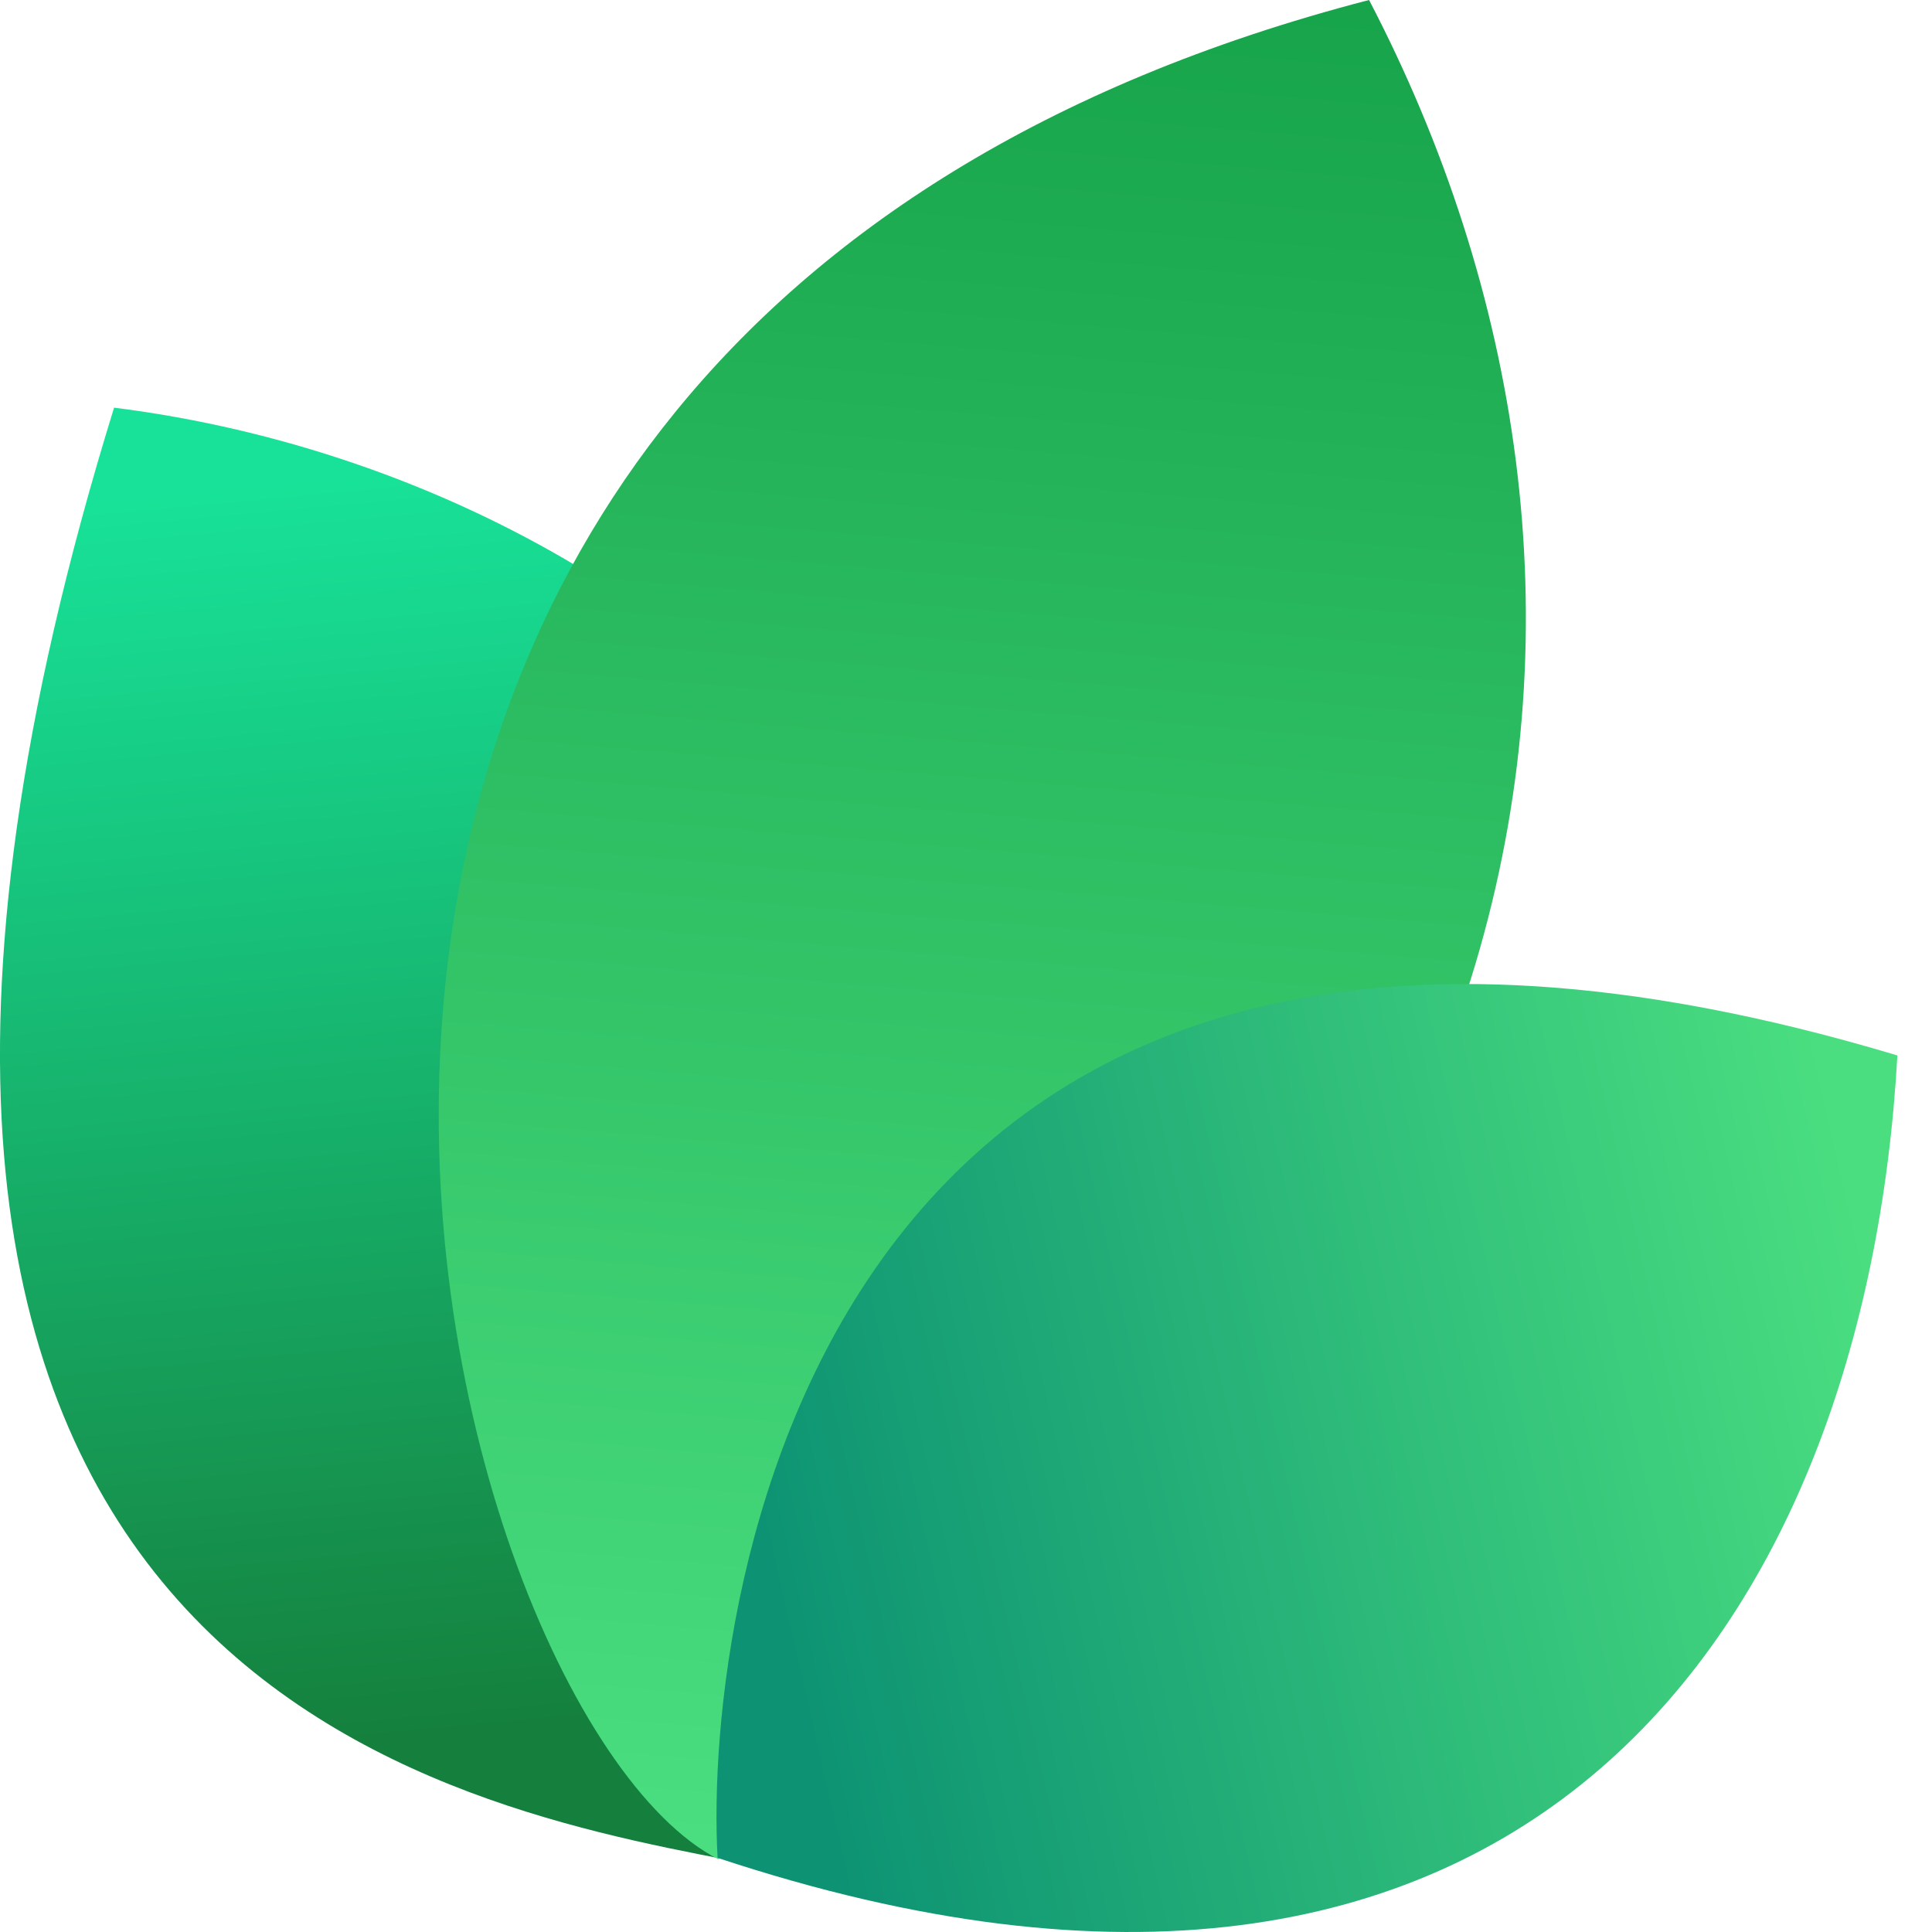
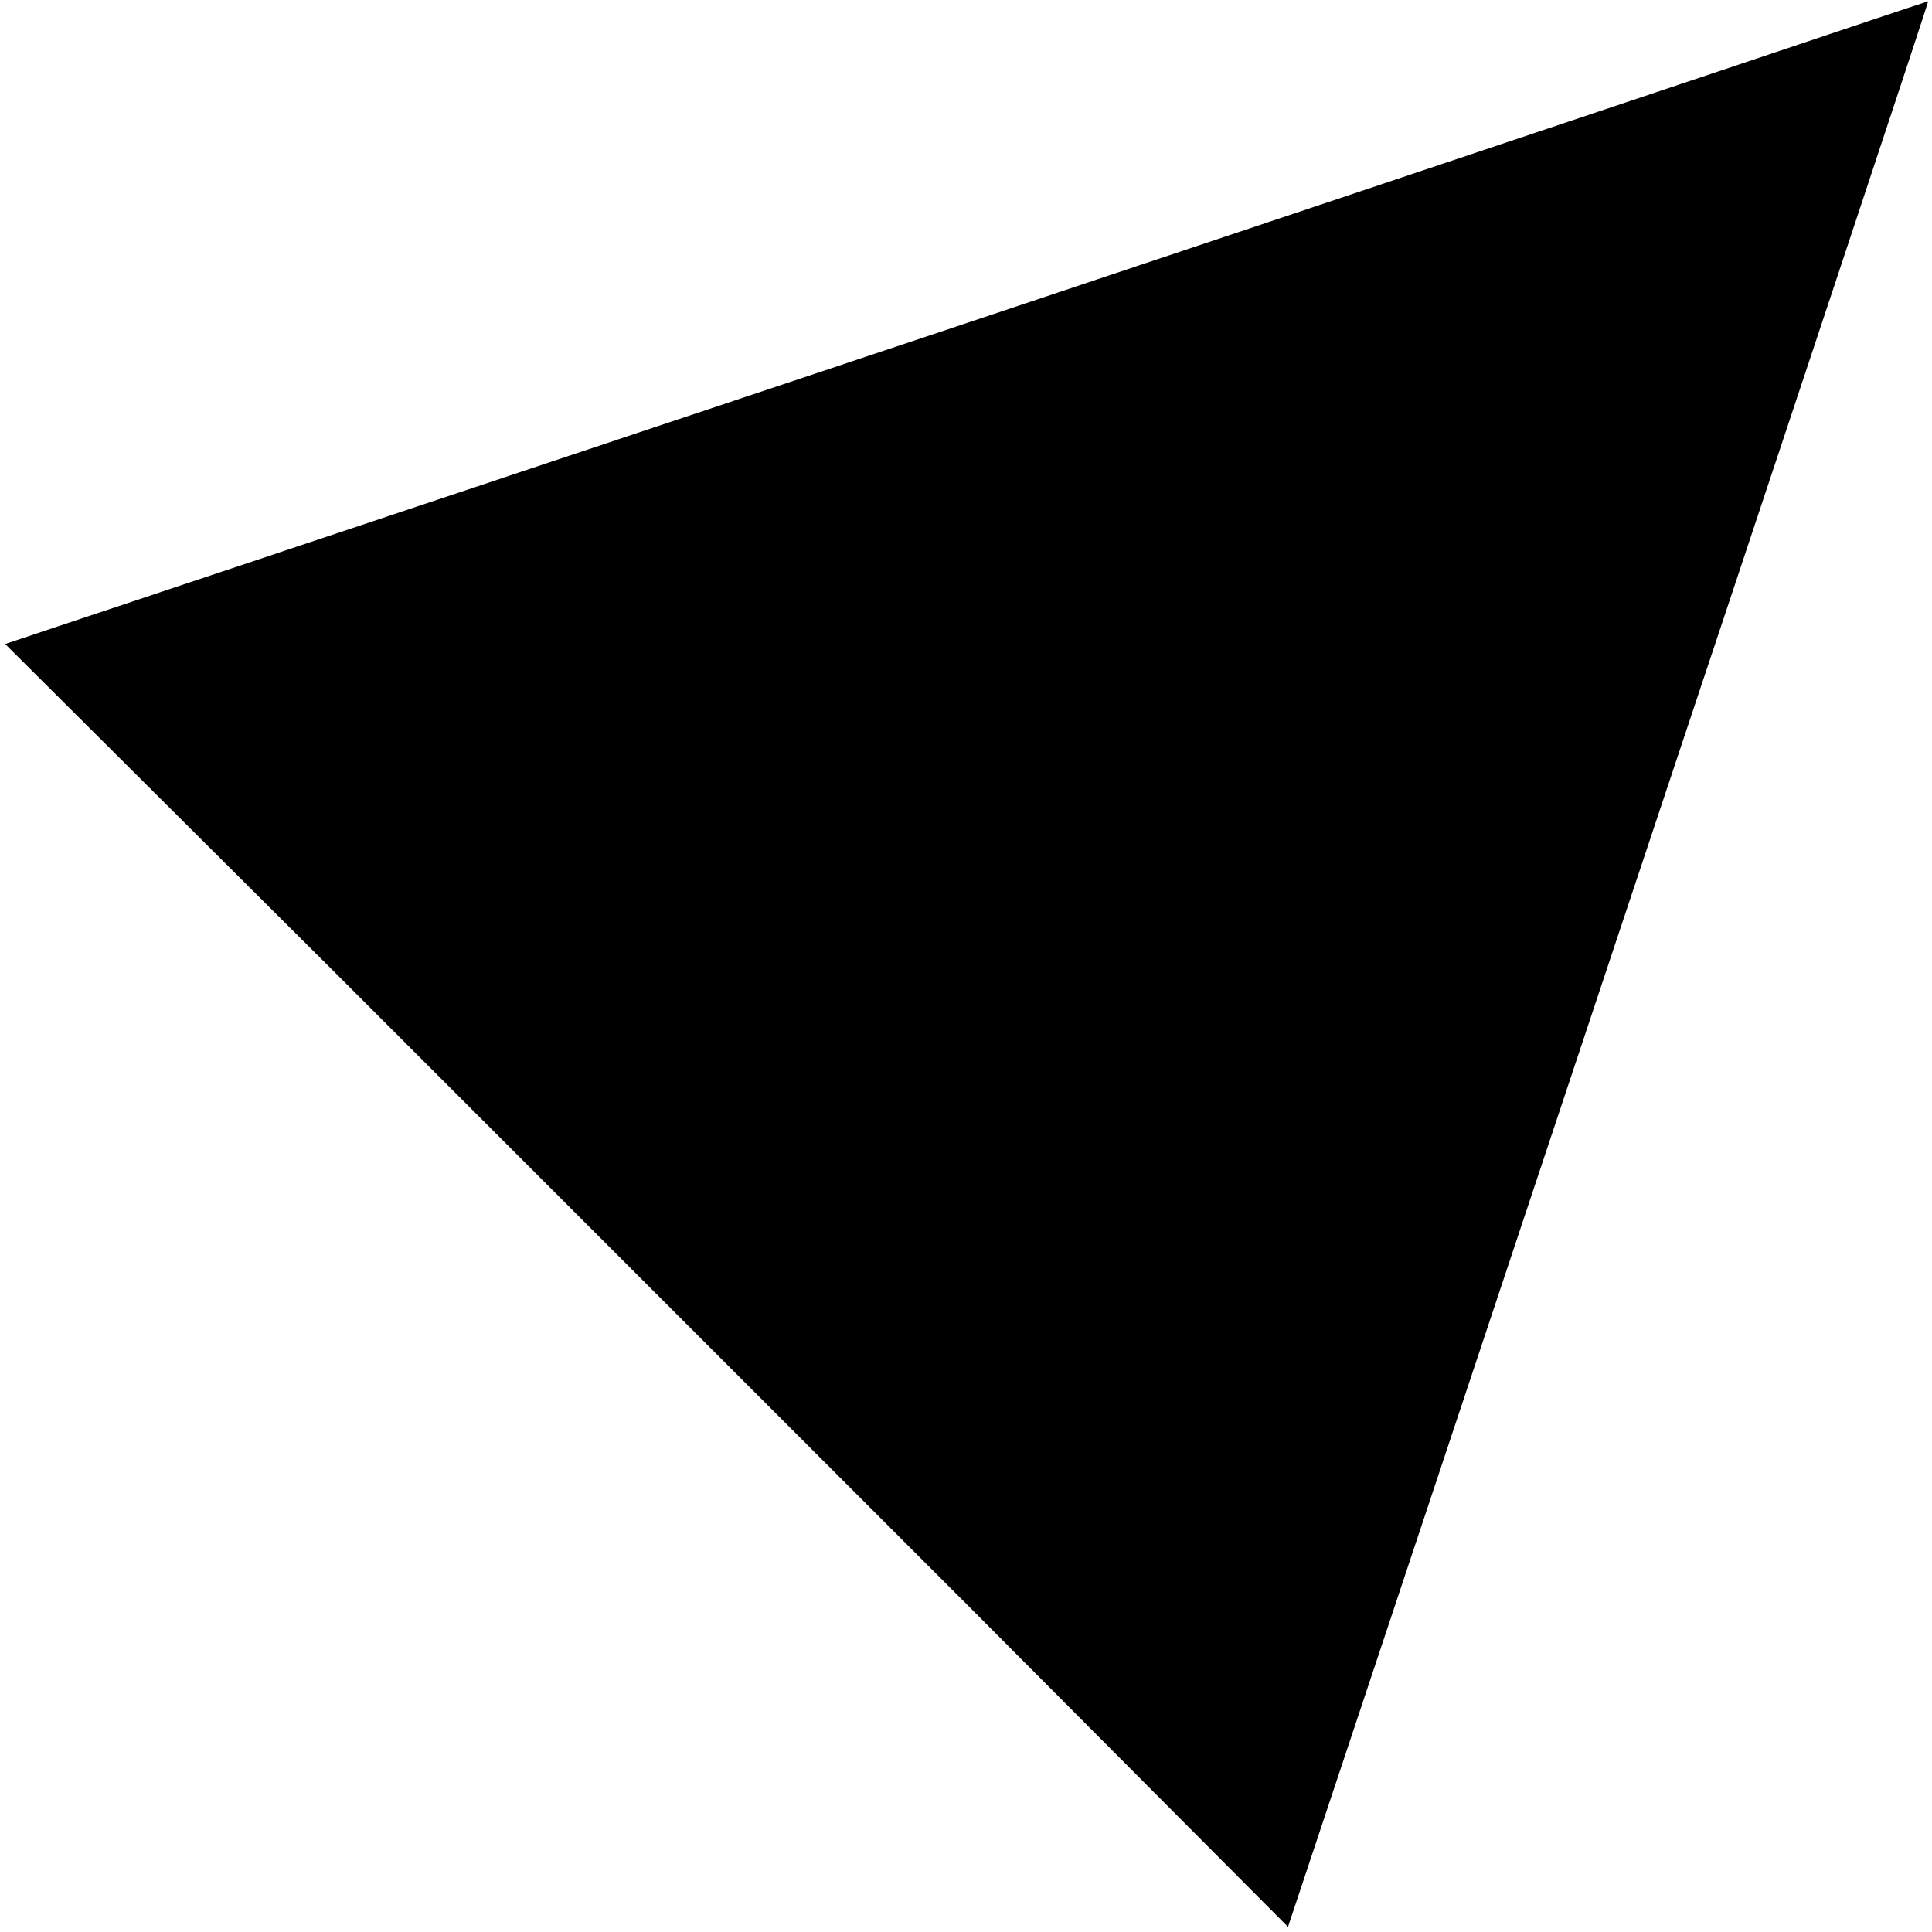
- <svg xmlns="http://www.w3.org/2000/svg" width="24" height="24" viewBox="0 0 24 24" fill="none">
-   <path d="M9.061 23.108C5.268 22.377 -3.391 20.627 1.417 5.064C9.634 6.099 16.973 14.064 9.061 23.108Z" fill="url(#paint0_linear_17557_2021)" />
-   <path d="M8.919 23.094C5.276 21.222 0.784 4.209 17.007 0C20.757 7.193 19.621 16.545 8.919 23.094Z" fill="url(#paint1_linear_17557_2021)" />
-   <path d="M8.914 23.079C8.735 19.882 10.159 9.085 23.57 13.111C23.181 20.123 18.984 26.418 8.914 23.079Z" fill="url(#paint2_linear_17557_2021)" />
-   <defs>
-     <linearGradient id="paint0_linear_17557_2021" x1="3.776" y1="5.916" x2="5.232" y2="21.559" gradientUnits="userSpaceOnUse">
-       <stop stop-color="#18E299" />
-       <stop offset="1" stop-color="#15803D" />
-     </linearGradient>
-     <linearGradient id="paint1_linear_17557_2021" x1="12.171" y1="-0.718" x2="10.19" y2="22.983" gradientUnits="userSpaceOnUse">
-       <stop stop-color="#16A34A" />
-       <stop offset="1" stop-color="#4ADE80" />
-     </linearGradient>
-     <linearGradient id="paint2_linear_17557_2021" x1="23.133" y1="15.353" x2="9.338" y2="18.52" gradientUnits="userSpaceOnUse">
-       <stop stop-color="#4ADE80" />
-       <stop offset="1" stop-color="#0D9373" />
-     </linearGradient>
-   </defs>
+ <svg xmlns="http://www.w3.org/2000/svg" version="1.0" width="150pt" height="150pt" viewBox="0 0 150 150" preserveAspectRatio="xMidYMid meet">
+   <g transform="translate(0,150) scale(0.1,-0.1)" fill="#000000" stroke="none">
+     <path d="M750 1249 l-746 -249 253 -252 c139 -139 363 -363 498 -498 l245 -246 249 748 c137 411 249 748 248 747 -1 0 -337 -113 -747 -250z" />
+   </g>
</svg>
